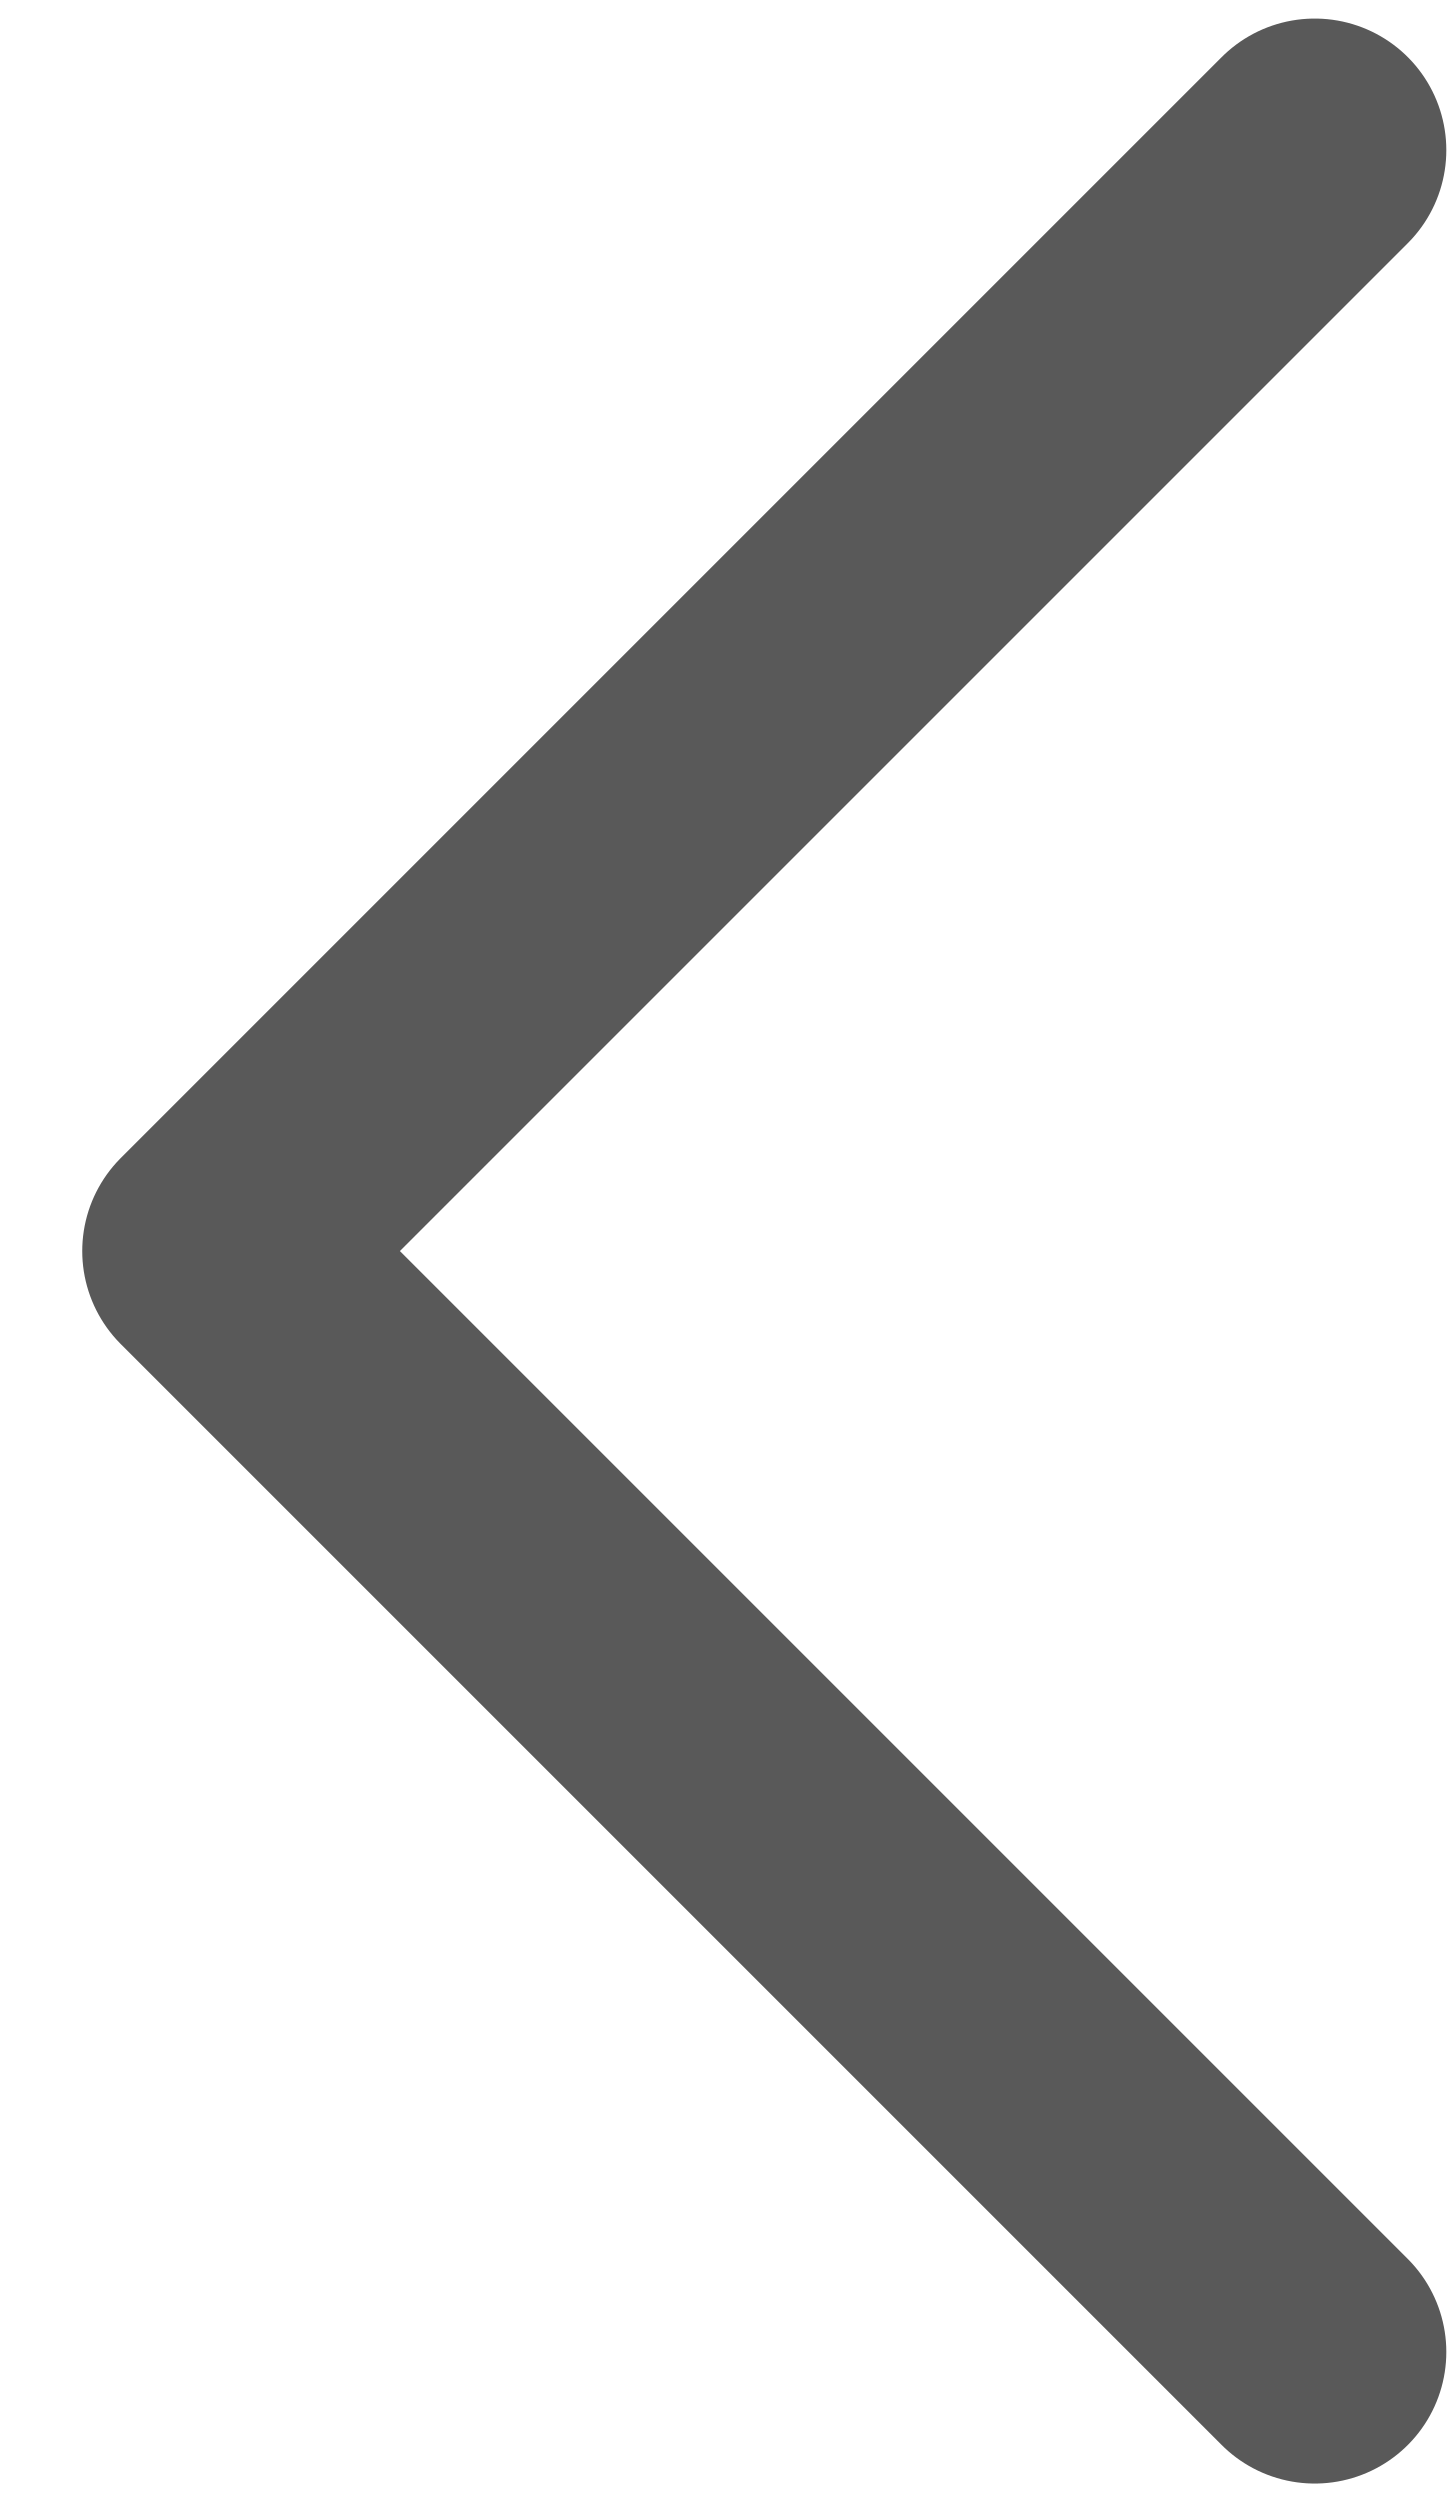
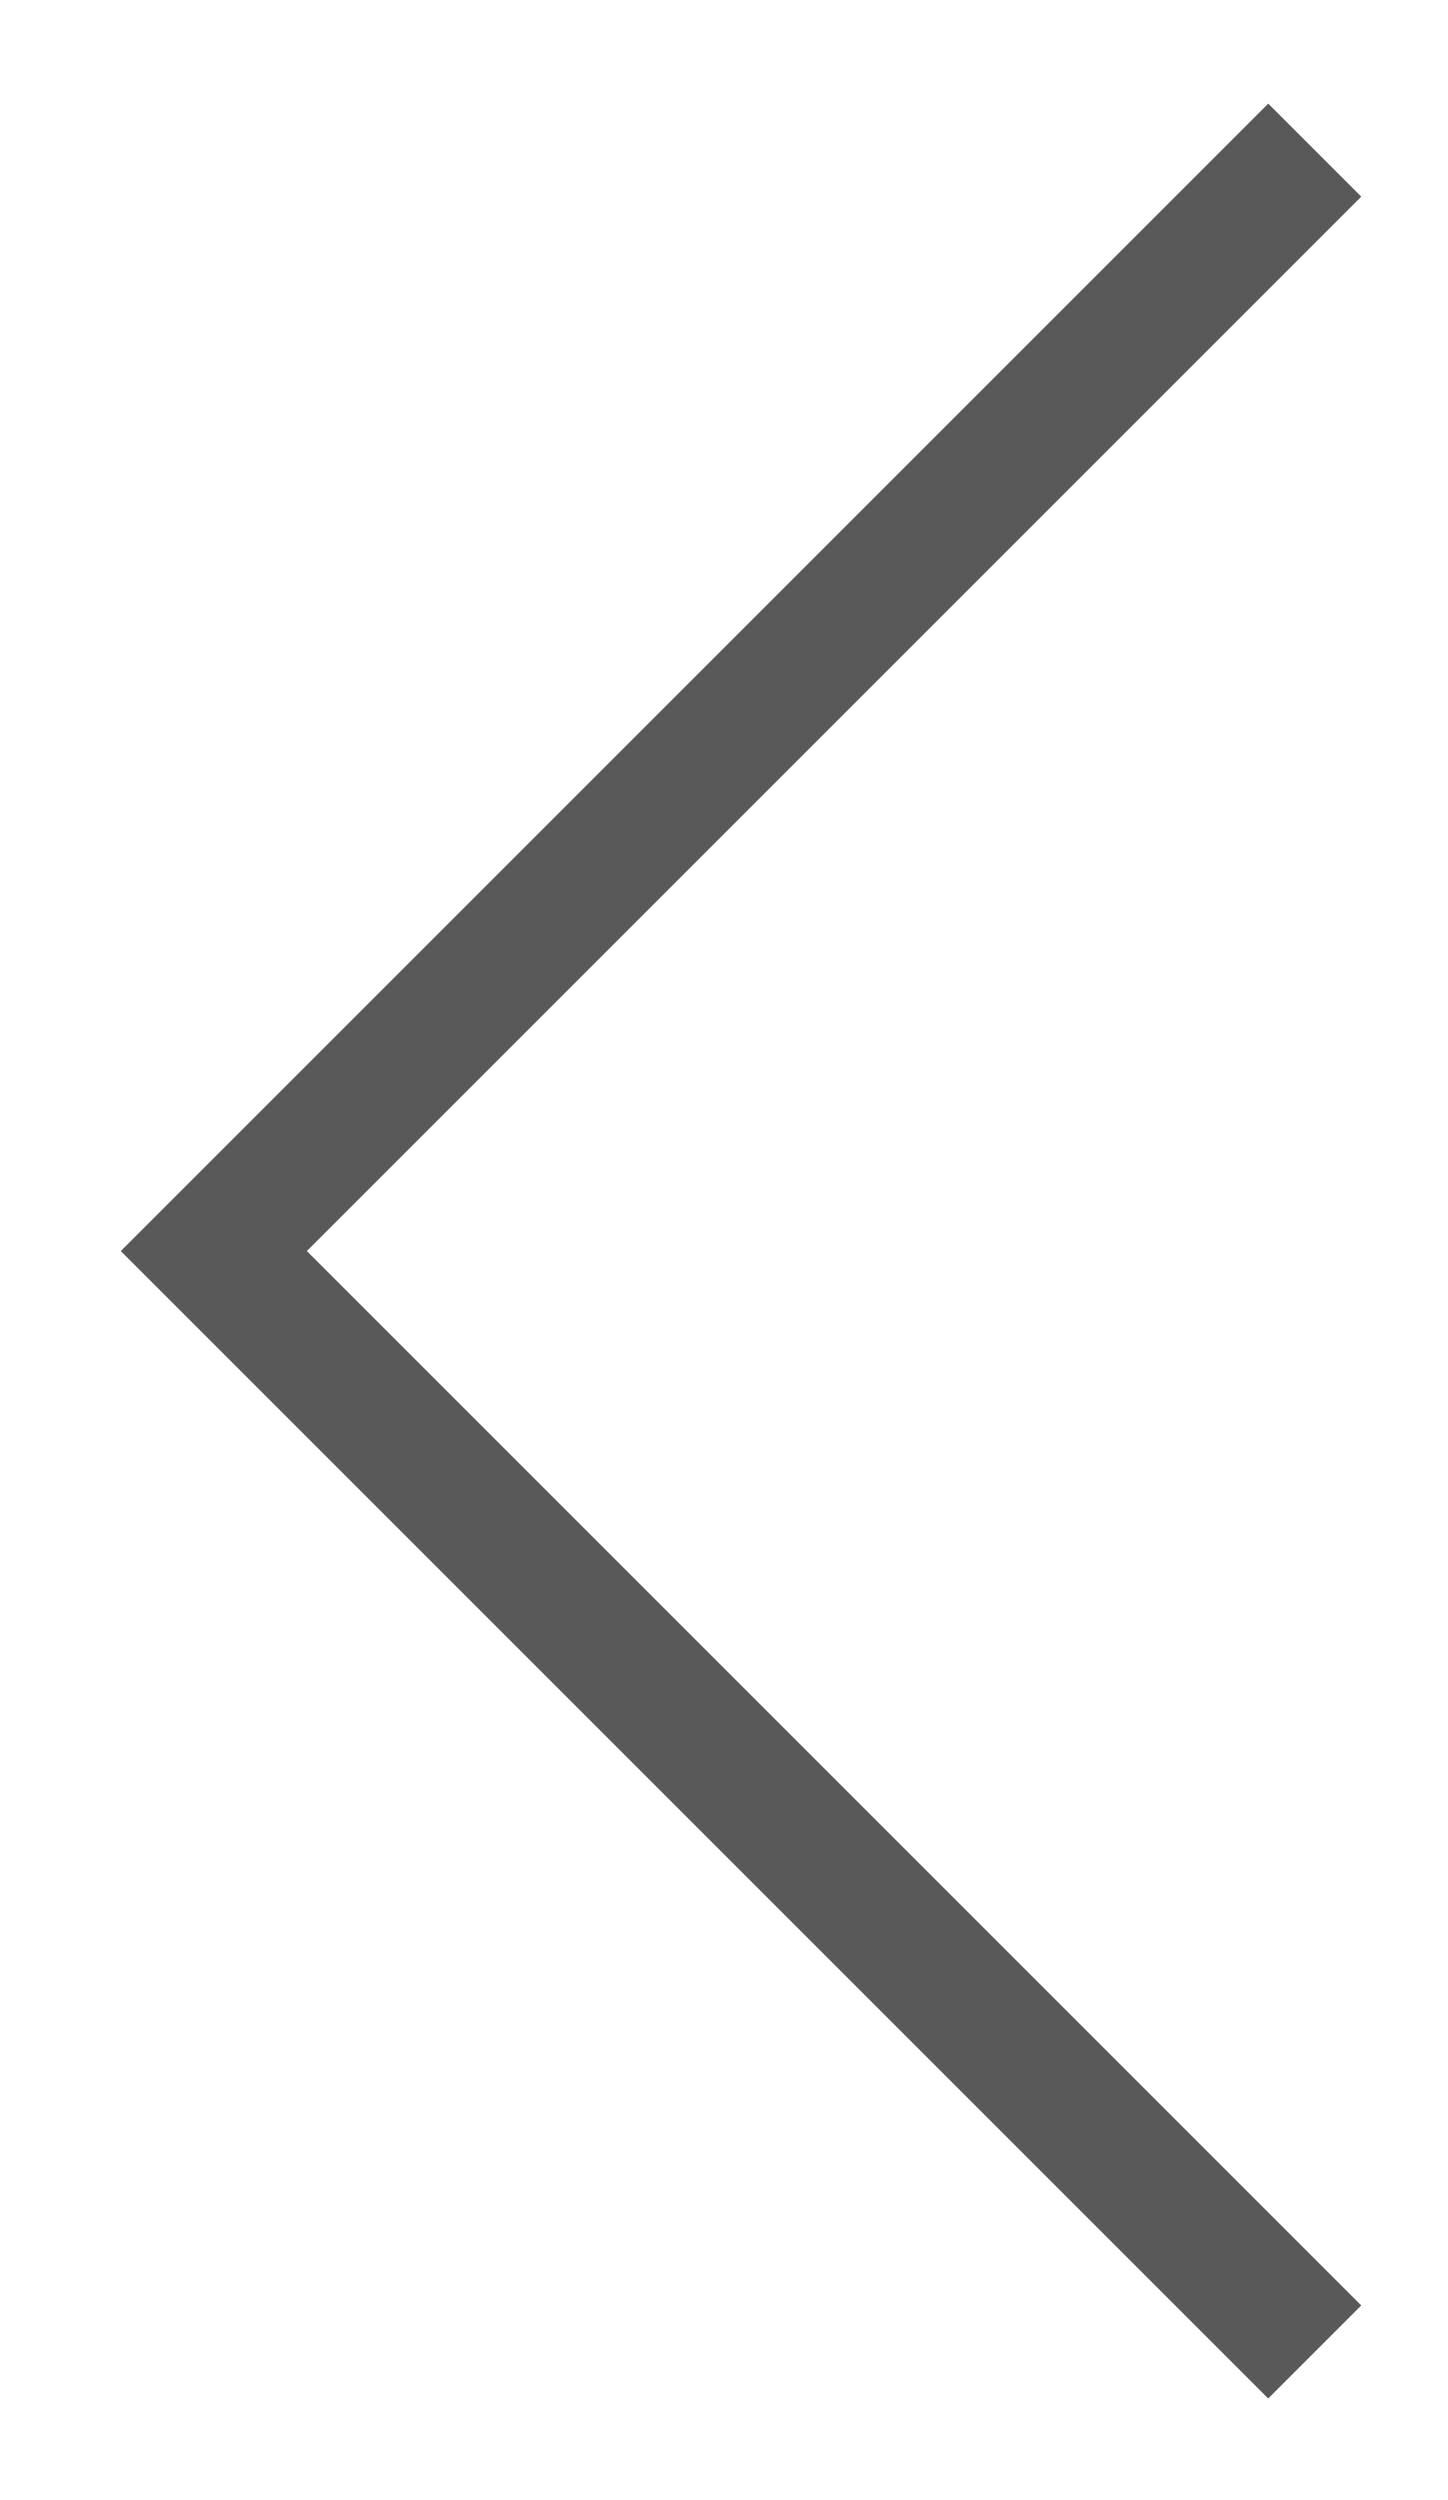
<svg xmlns="http://www.w3.org/2000/svg" width="11" height="19" viewBox="0 0 11 19" fill="none">
-   <path d="M9.992 1.141L1.625 9.508L9.992 17.875" stroke="black" stroke-opacity="0.65" stroke-width="2" stroke-linecap="round" stroke-linejoin="round" />
+   <path d="M9.992 1.141L1.625 9.508L9.992 17.875" stroke="black" stroke-opacity="0.65" strokeWidth="2" strokeLinecap="round" strokeLinejoin="round" />
</svg>
